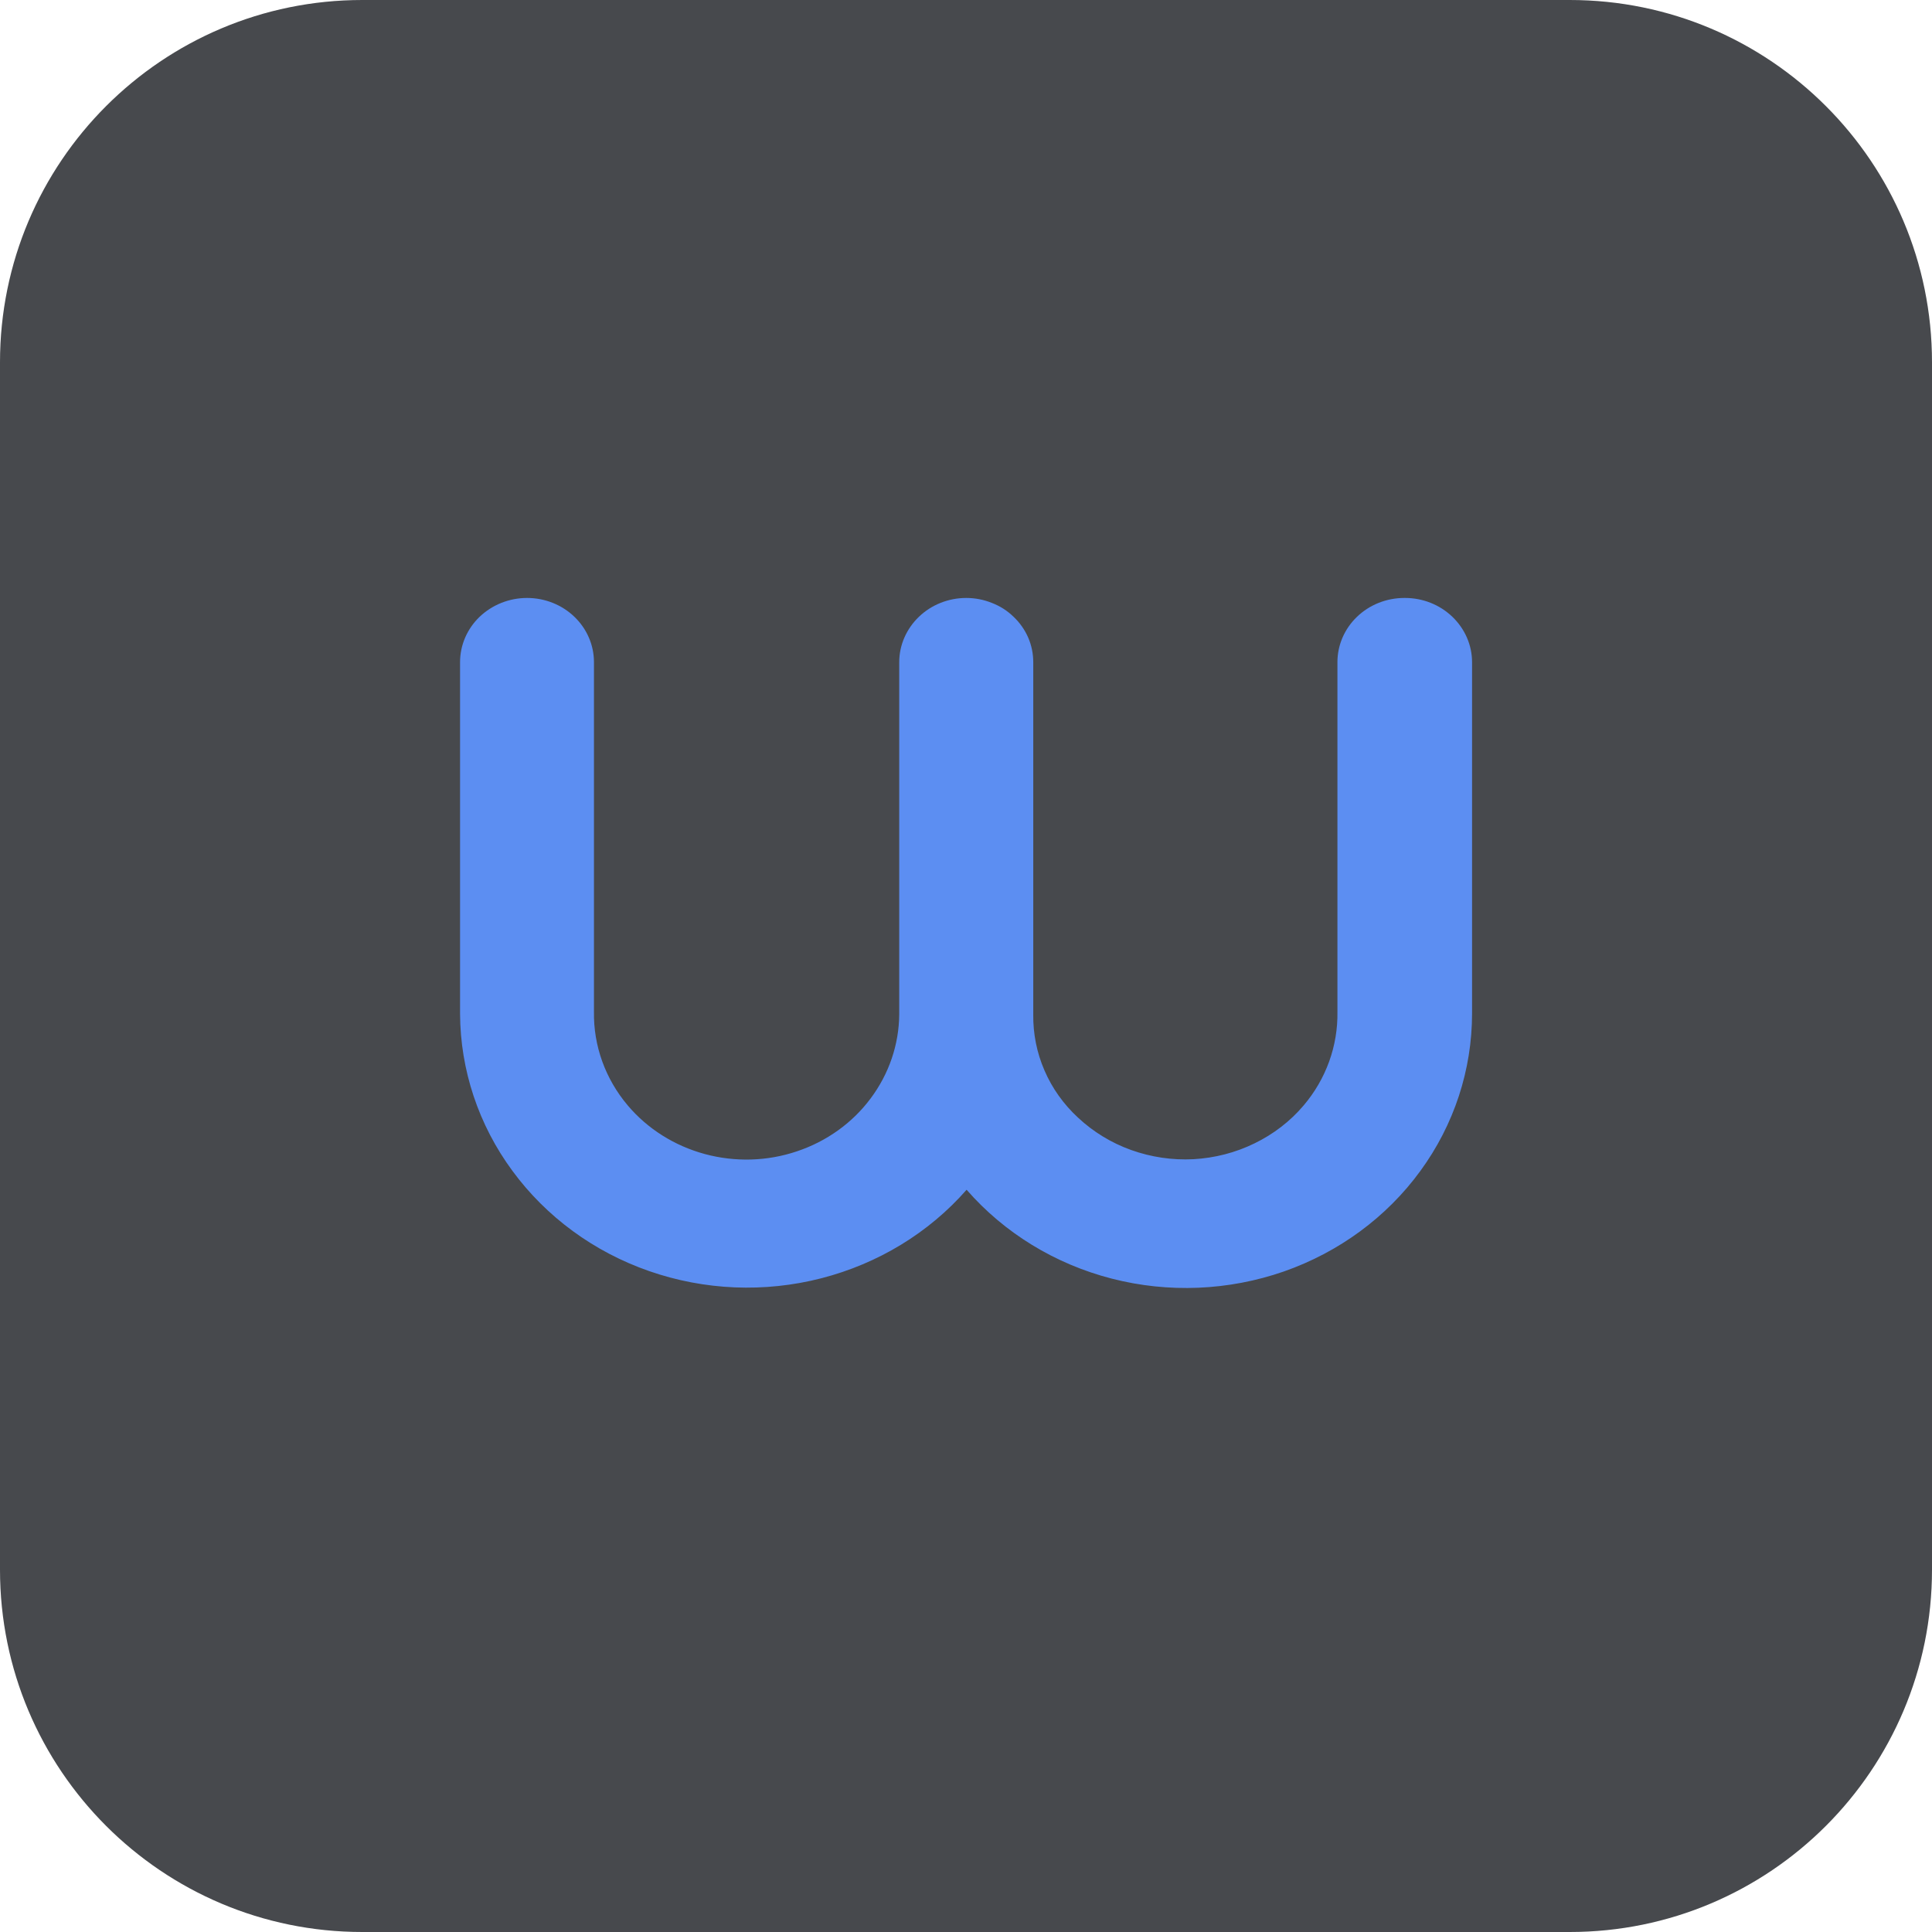
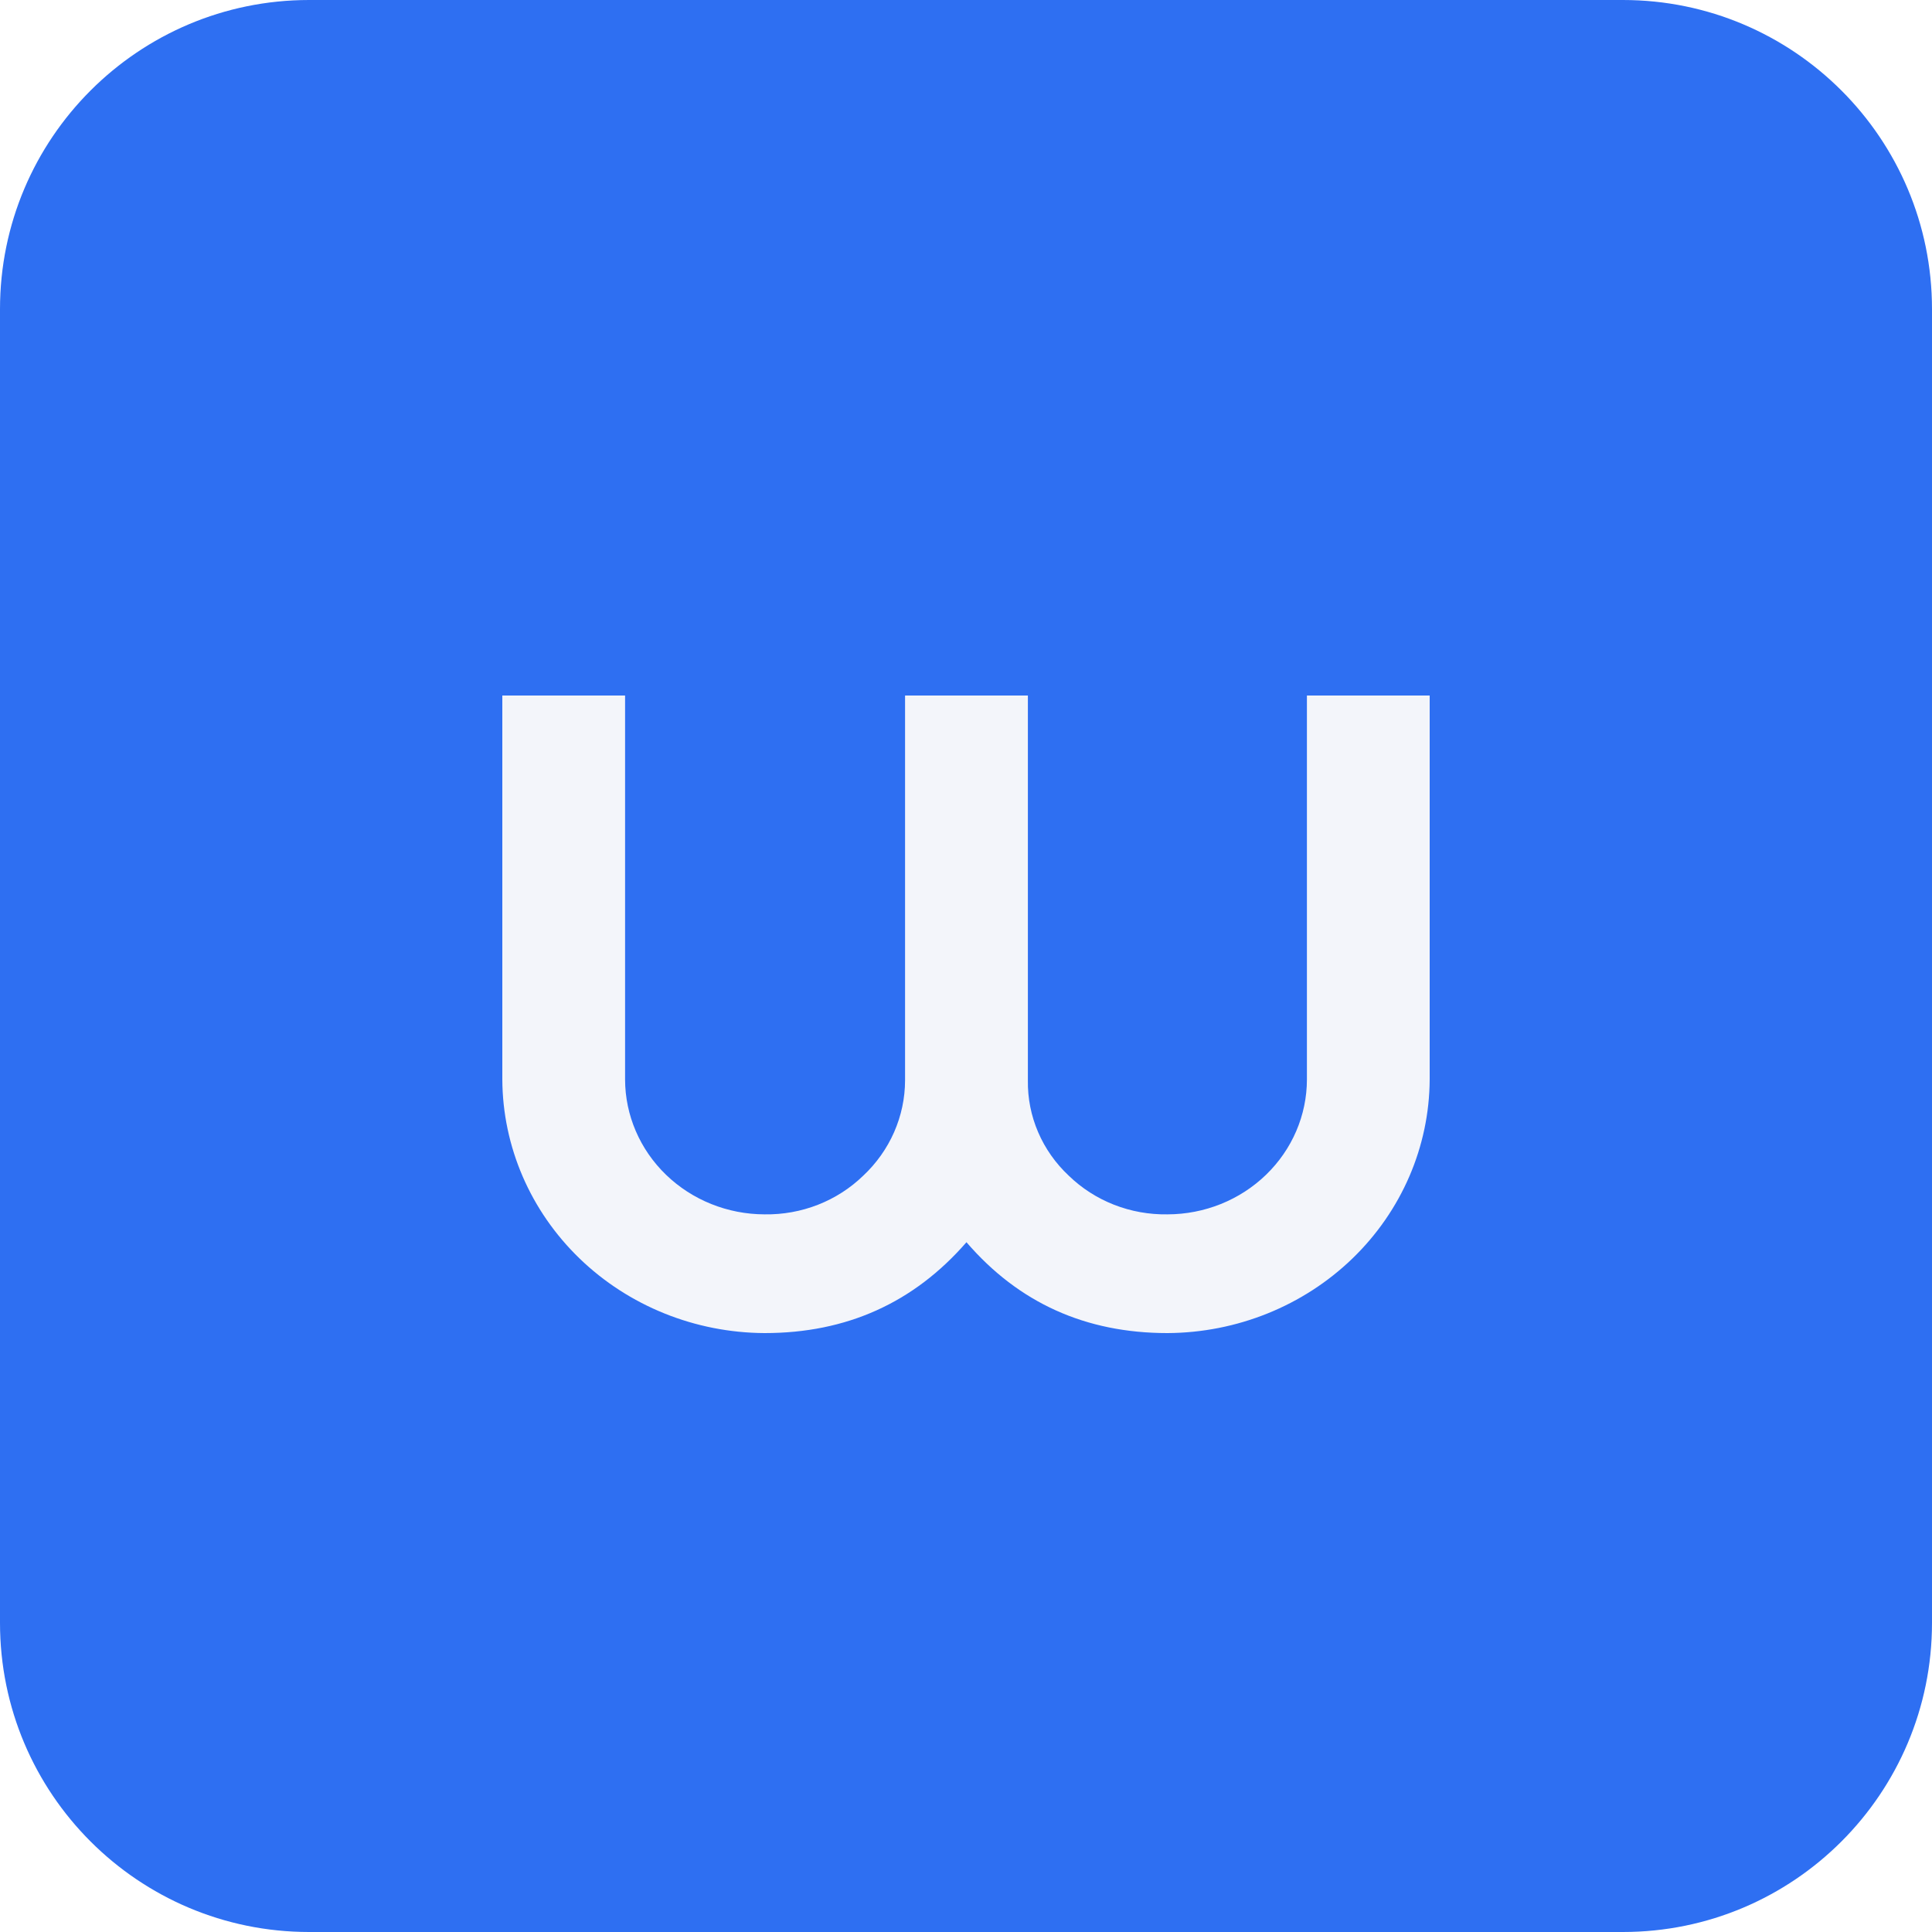
- <svg xmlns="http://www.w3.org/2000/svg" width="16" height="16" viewBox="0 0 16 16" fill="none">
-   <rect width="16" height="16" rx="3" fill="#47494D" />
-   <path d="M11.636 4.952C11.783 4.952 11.924 5.008 12.028 5.108C12.132 5.208 12.191 5.343 12.191 5.484V8.393C12.191 8.86 12.042 9.315 11.763 9.697C11.484 10.08 11.089 10.37 10.632 10.53C10.174 10.689 9.677 10.71 9.207 10.589C8.737 10.468 8.317 10.211 8.005 9.853C7.692 10.21 7.272 10.465 6.802 10.586C6.332 10.707 5.834 10.686 5.377 10.527C4.919 10.368 4.524 10.078 4.244 9.697C3.963 9.316 3.812 8.861 3.81 8.395V5.484C3.81 5.343 3.868 5.208 3.972 5.108C4.077 5.008 4.218 4.952 4.365 4.952C4.512 4.952 4.653 5.008 4.757 5.108C4.861 5.208 4.919 5.343 4.919 5.484V8.378C4.914 8.66 5.013 8.935 5.199 9.155C5.363 9.349 5.586 9.489 5.836 9.557C6.087 9.625 6.353 9.618 6.599 9.535C6.845 9.453 7.059 9.3 7.21 9.097C7.362 8.894 7.445 8.651 7.447 8.401V5.484C7.447 5.343 7.506 5.208 7.61 5.108C7.714 5.008 7.855 4.952 8.002 4.952C8.075 4.952 8.147 4.966 8.214 4.993C8.282 5.019 8.343 5.058 8.394 5.108C8.446 5.157 8.487 5.216 8.515 5.28C8.543 5.345 8.557 5.414 8.557 5.484V8.401C8.555 8.56 8.586 8.718 8.65 8.865C8.713 9.012 8.808 9.145 8.927 9.255C9.053 9.373 9.203 9.465 9.368 9.524C9.533 9.583 9.709 9.609 9.884 9.6C10.06 9.59 10.232 9.546 10.389 9.469C10.546 9.393 10.685 9.286 10.796 9.155C10.982 8.936 11.081 8.661 11.076 8.378V5.484C11.076 5.343 11.134 5.208 11.238 5.108C11.342 5.008 11.483 4.952 11.63 4.952H11.636Z" fill="#5C8EF2" />
+ <svg xmlns="http://www.w3.org/2000/svg" width="100" height="100" viewBox="0 0 100 100" fill="none">
+   <rect width="100" height="100" rx="16" fill="#2E6FF2" />
+   <path d="M74 36V55.874C73.983 59.349 72.547 62.678 70.005 65.136C67.463 67.594 64.02 68.983 60.425 69C56.189 69 52.722 67.432 50.024 64.297C47.296 67.434 43.813 69.002 39.575 69C35.98 68.983 32.537 67.594 29.995 65.136C27.453 62.678 26.017 59.349 26 55.874V36H32.354V55.874C32.358 57.724 33.12 59.498 34.473 60.806C35.827 62.115 37.661 62.851 39.575 62.855C40.522 62.87 41.461 62.701 42.338 62.358C43.215 62.014 44.011 61.503 44.679 60.855C45.363 60.214 45.907 59.447 46.279 58.6C46.651 57.753 46.844 56.842 46.846 55.921V36H53.203V55.921C53.188 56.84 53.369 57.752 53.733 58.6C54.097 59.449 54.638 60.216 55.321 60.855C55.989 61.503 56.785 62.014 57.662 62.358C58.539 62.701 59.478 62.87 60.425 62.855C62.339 62.853 64.175 62.117 65.528 60.808C66.882 59.499 67.644 57.725 67.646 55.874V36H74Z" fill="#F3F5FA" />
</svg>
